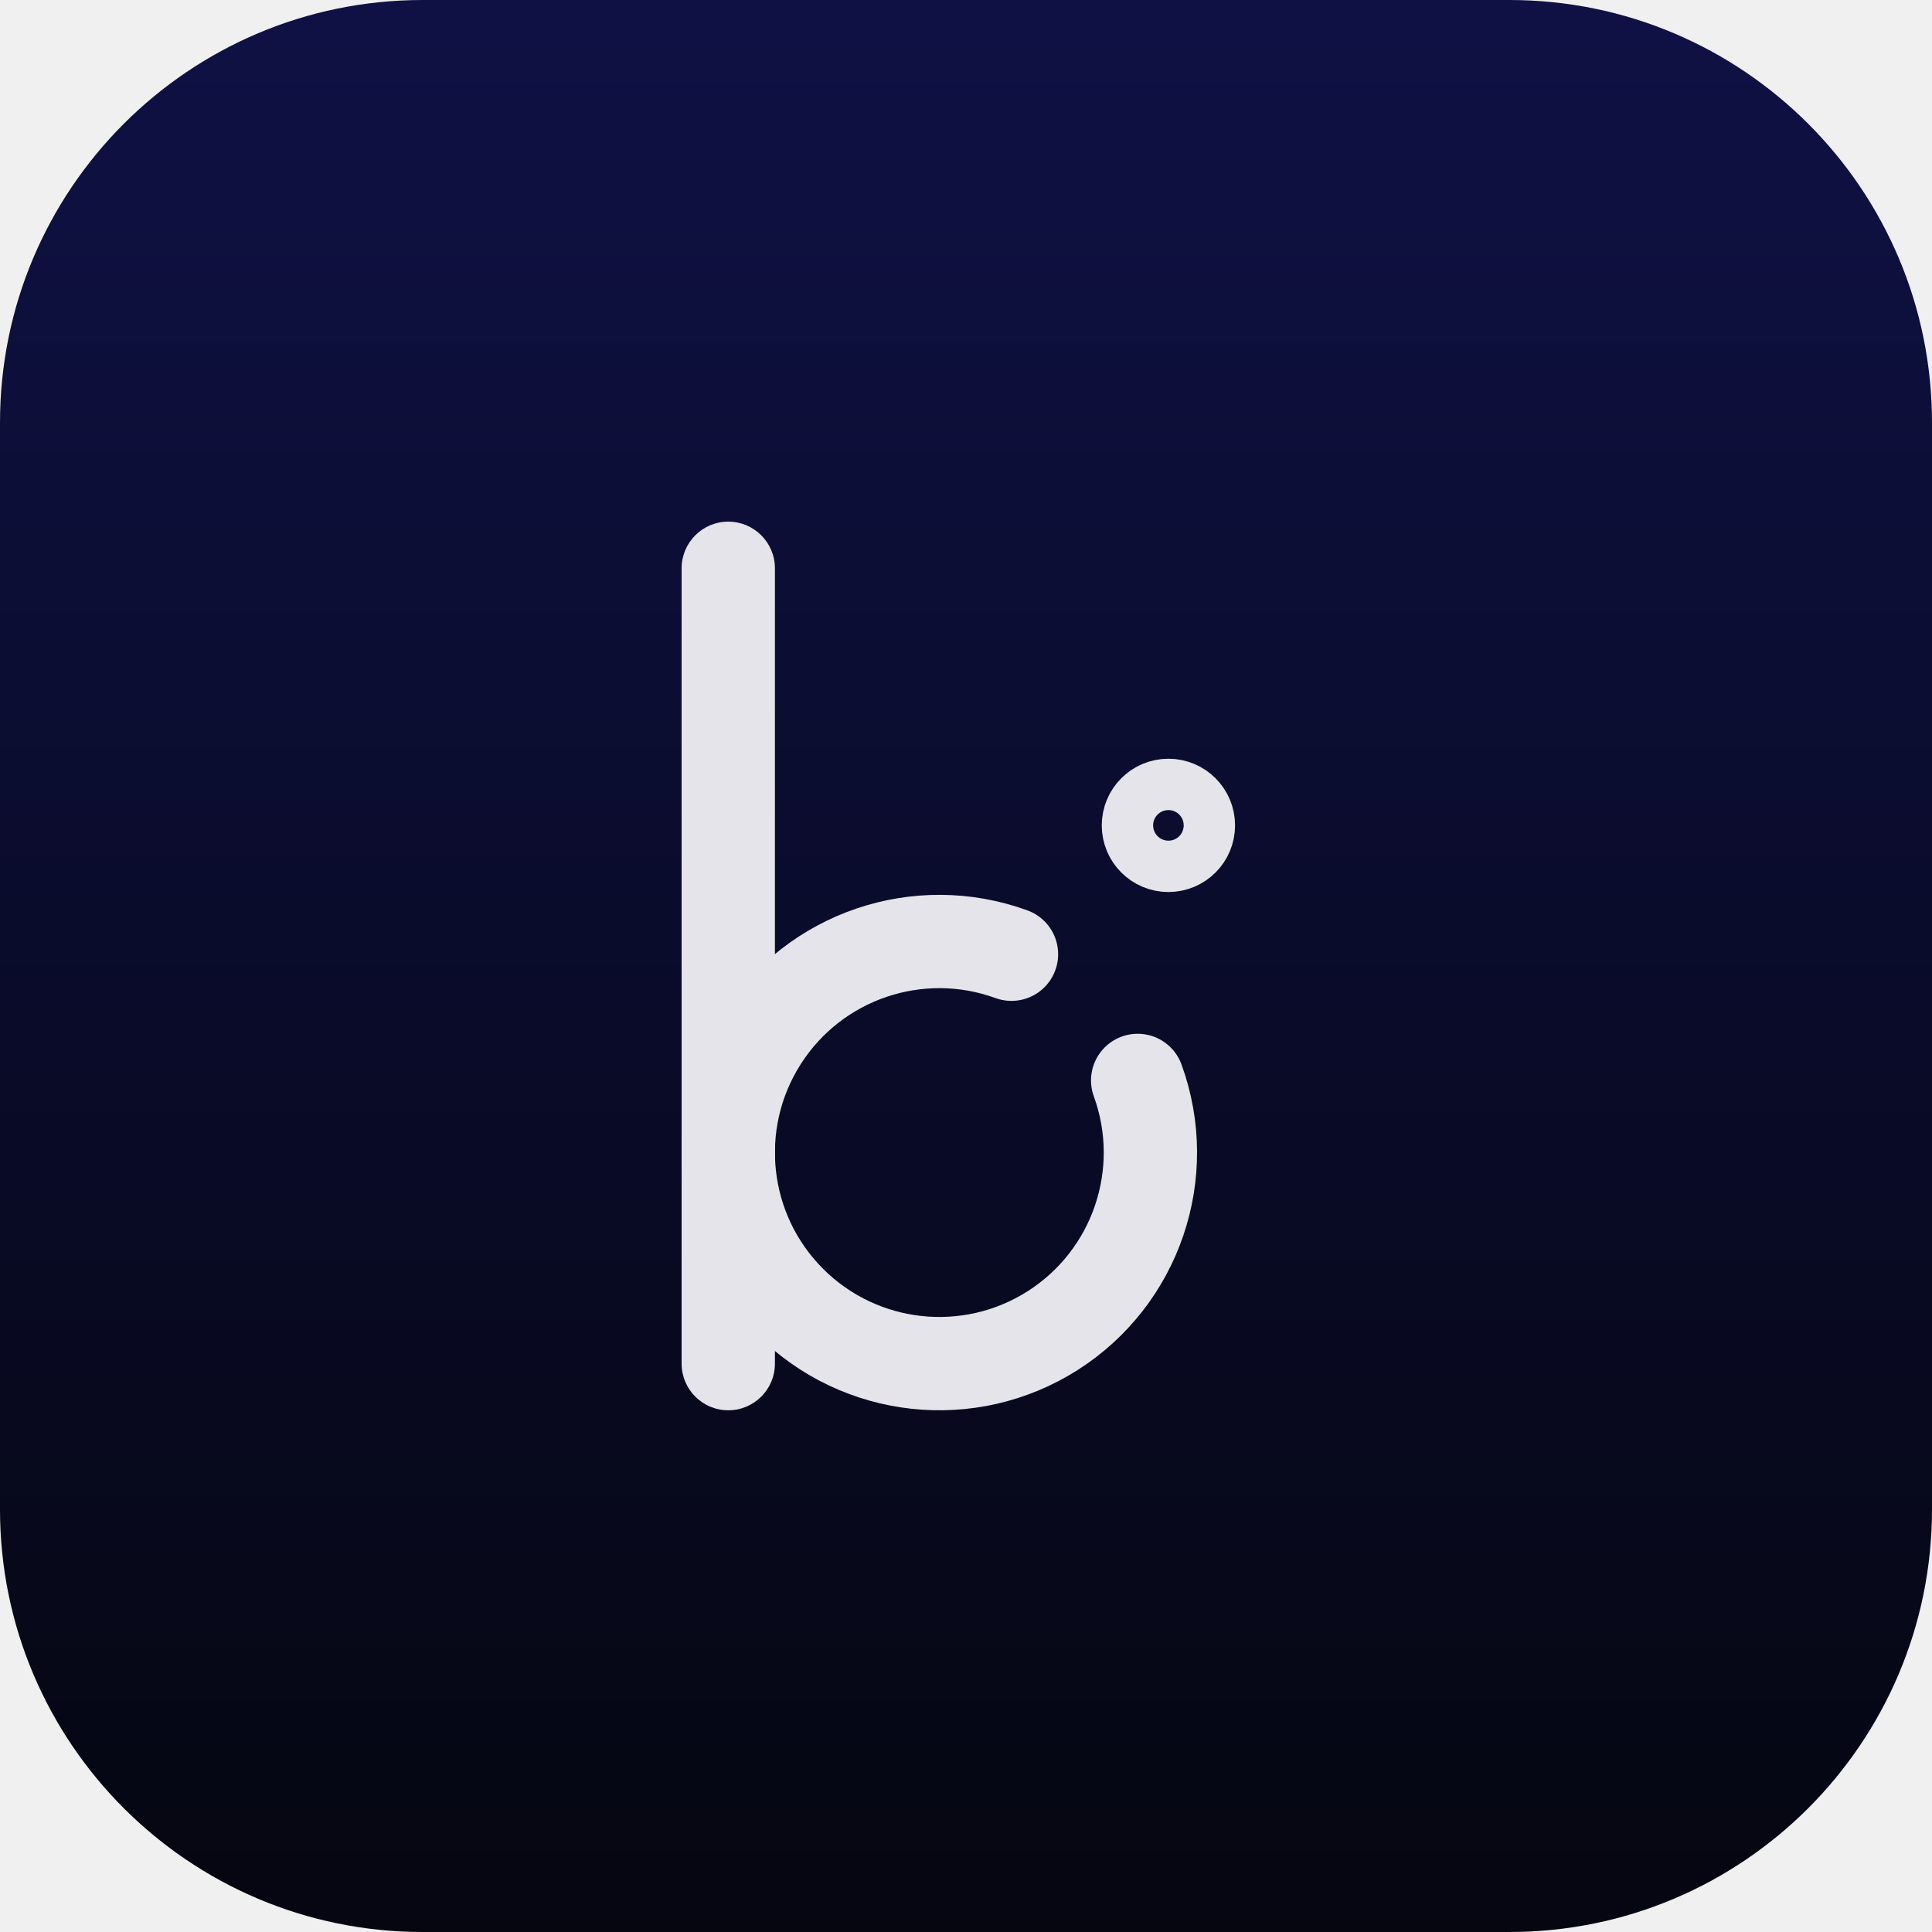
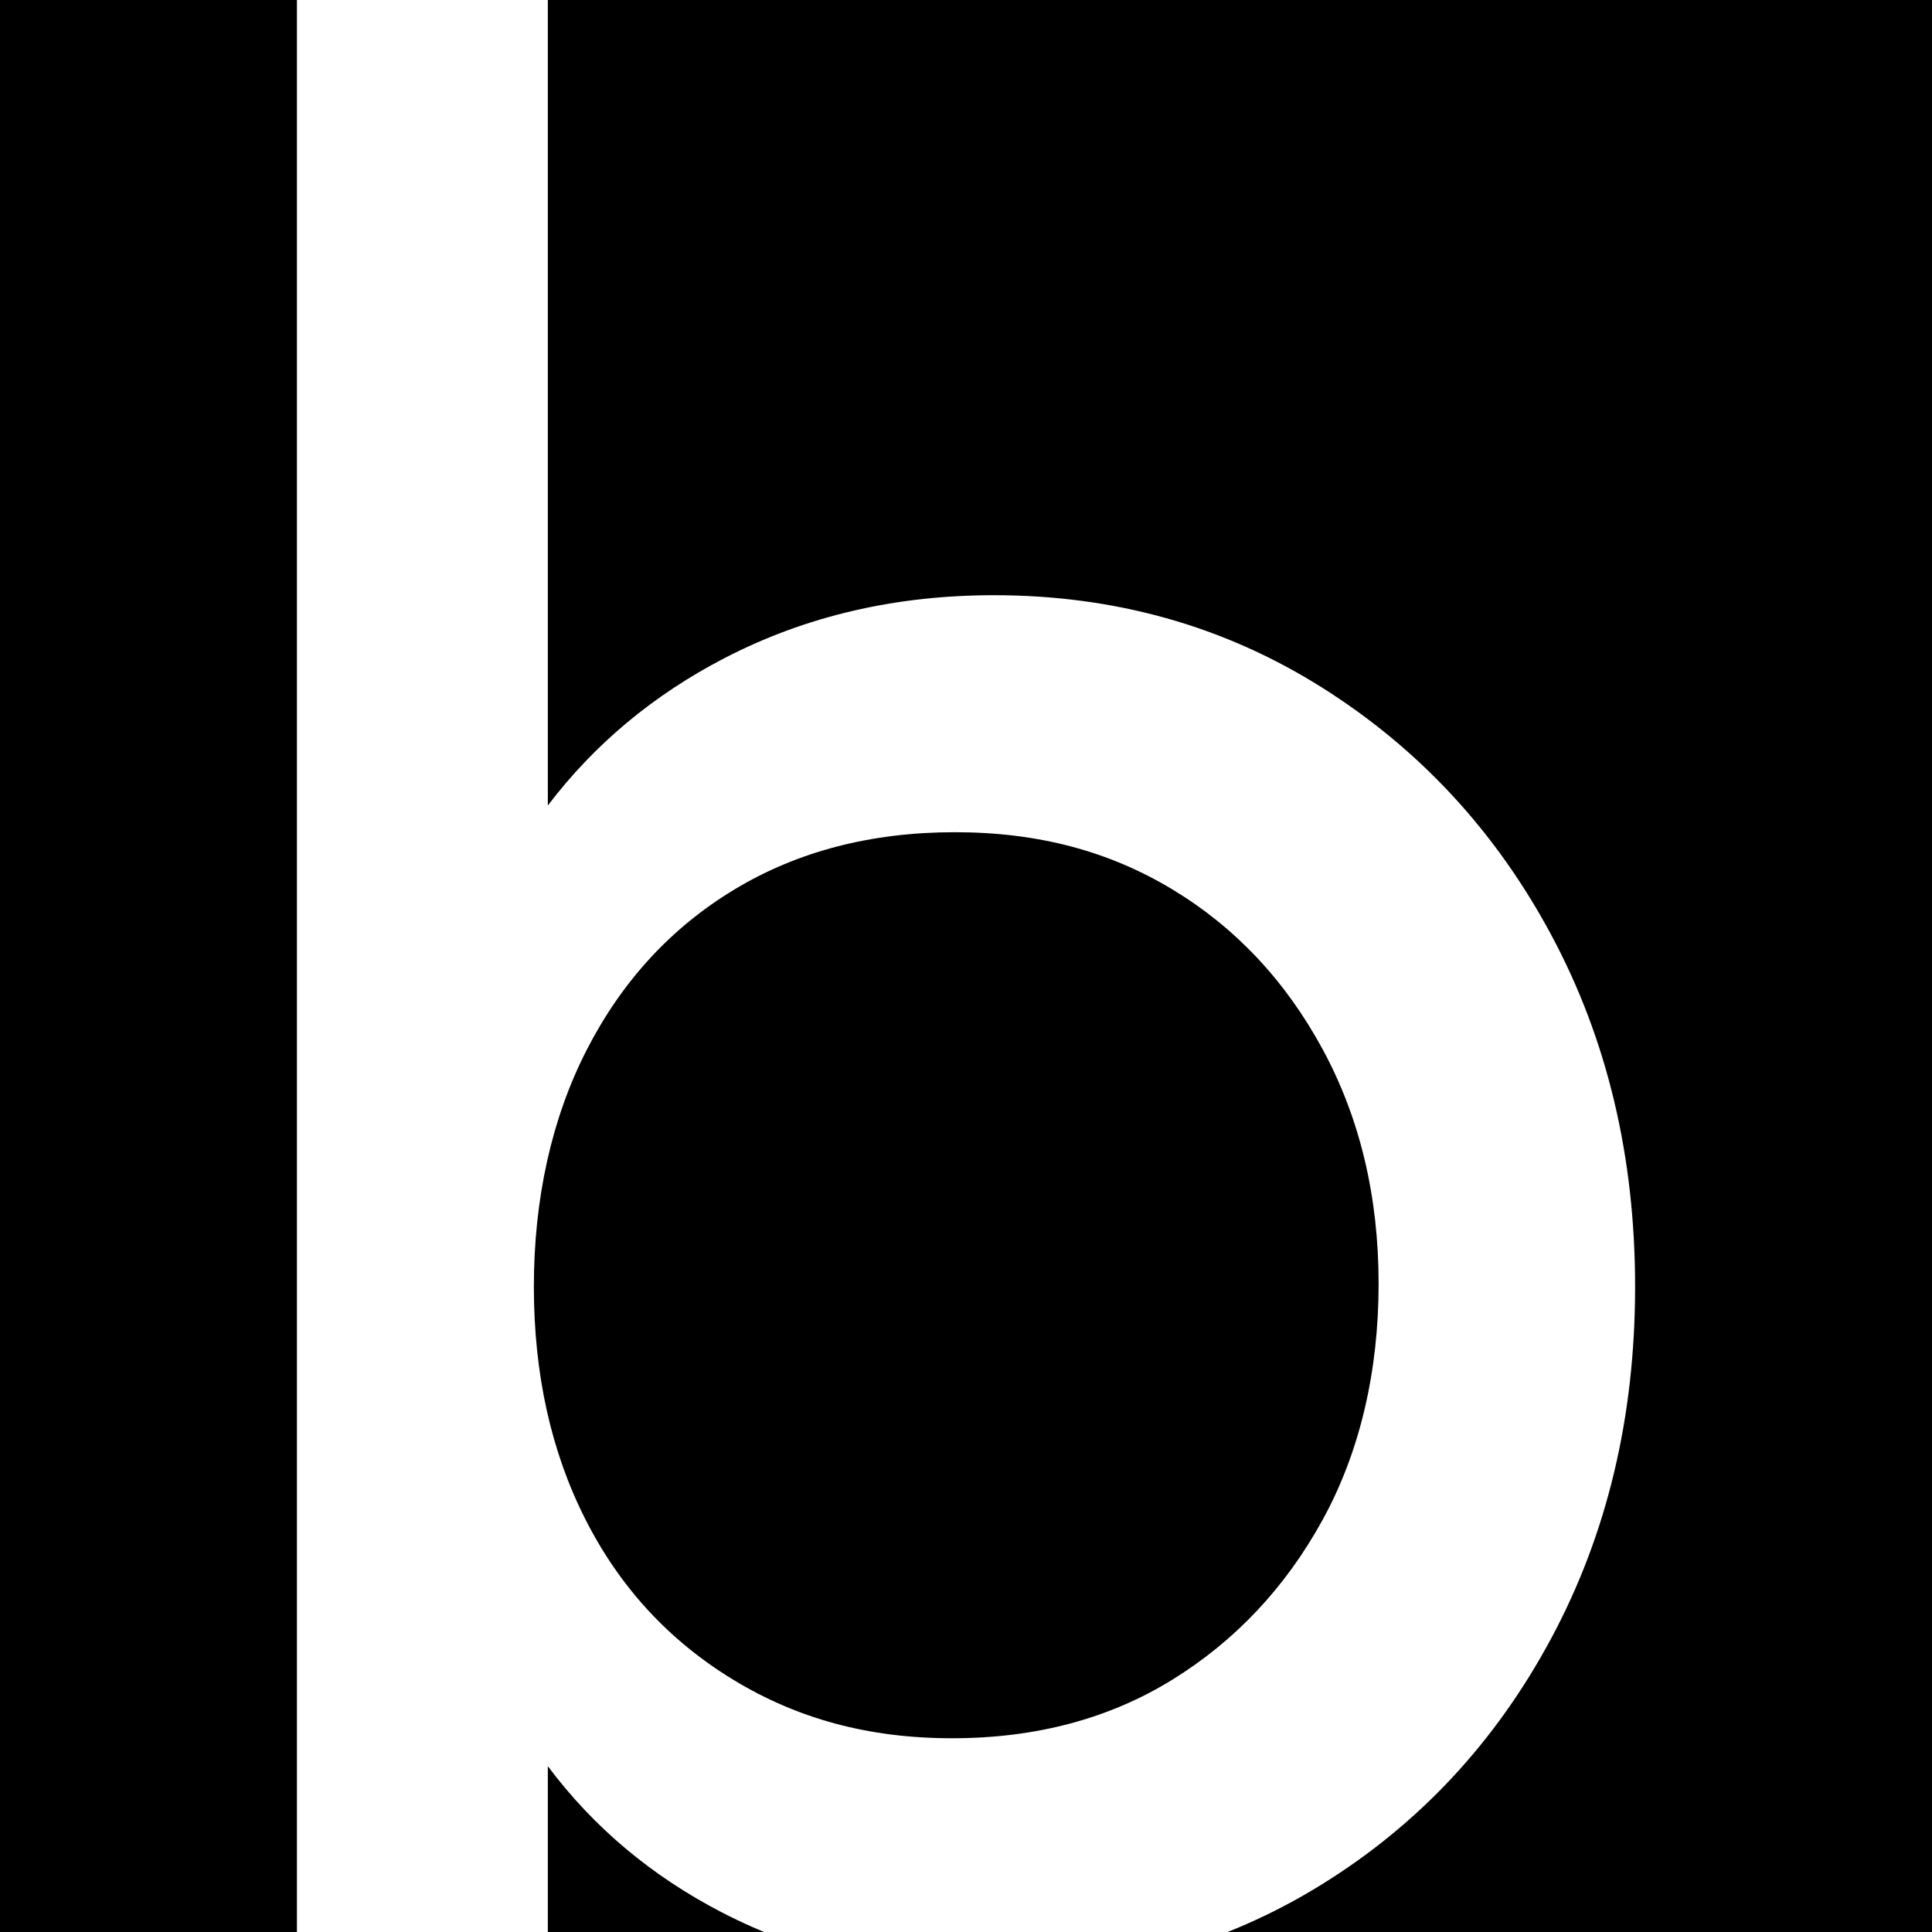
<svg xmlns="http://www.w3.org/2000/svg" viewBox="0 0 1024 1024">
-   <defs>
-     <linearGradient id="g" x1="0" y1="0" x2="0" y2="1">
-       <stop offset="0" stop-color="#0F1145" />
-       <stop offset="1" stop-color="#050610" />
-     </linearGradient>
-   </defs>
-   <rect width="1024" height="1024" rx="224" fill="url(#g)" />
-   <g transform="translate(361.27 276.48) scale(4.71)">
-     <rect fill="#E4E4EA" x="0" y="0" width="10.5" height="100" rx="5.25" />
-     <path d="M51.32 62.88 A23.75 23.75 0 1 1 37.12 48.68" fill="none" stroke="#E4E4EA" stroke-width="10.5" stroke-linecap="round" />
-     <circle cx="54.78" cy="34.18" r="4.61" fill="none" stroke="#E4E4EA" stroke-width="5.78" />
-   </g>
+   <rect width="1024" height="1024" />
+   <path fill="#fff" d="M822.31,495.74c-29.55-55.16-70.19-99-121.91-131.51-51.72-32.51-109.6-48.76-173.62-48.76-52.22,0-99.74,11.08-142.59,33.25-37.8,19.55-69.07,45.64-93.83,78.21V-22.91h-132.99v1055.04h132.99v-96.02c24.24,32.39,55.02,58.25,92.35,77.55,42.85,22.17,90.87,33.25,144.07,33.25,64.03,0,121.91-16,173.62-48.02,51.72-32,92.35-75.59,121.91-130.77,29.55-55.15,44.33-117.22,44.33-186.18s-14.78-131.01-44.33-186.19ZM701.14,805.32c-19.72,35.970-46.32,64.28-79.79,84.96-33.5,20.69-72.4,31.03-116.73,31.03s-82.01-10.35-116-31.03c-33.98-20.69-60.1-48.99-78.32-84.96-18.24-35.95-27.34-77.07-27.34-123.38s9.35-89.15,28.08-125.6c18.7-36.43,44.82-64.76,78.32-84.96,33.48-20.18,72.4-30.29,116.73-30.29s81.76,10.11,115.26,30.29c33.48,20.2,60.08,48.53,79.79,84.96,19.69,36.46,29.55,77.83,29.55,124.12s-9.86,88.92-29.55,124.86Z" />
</svg>
